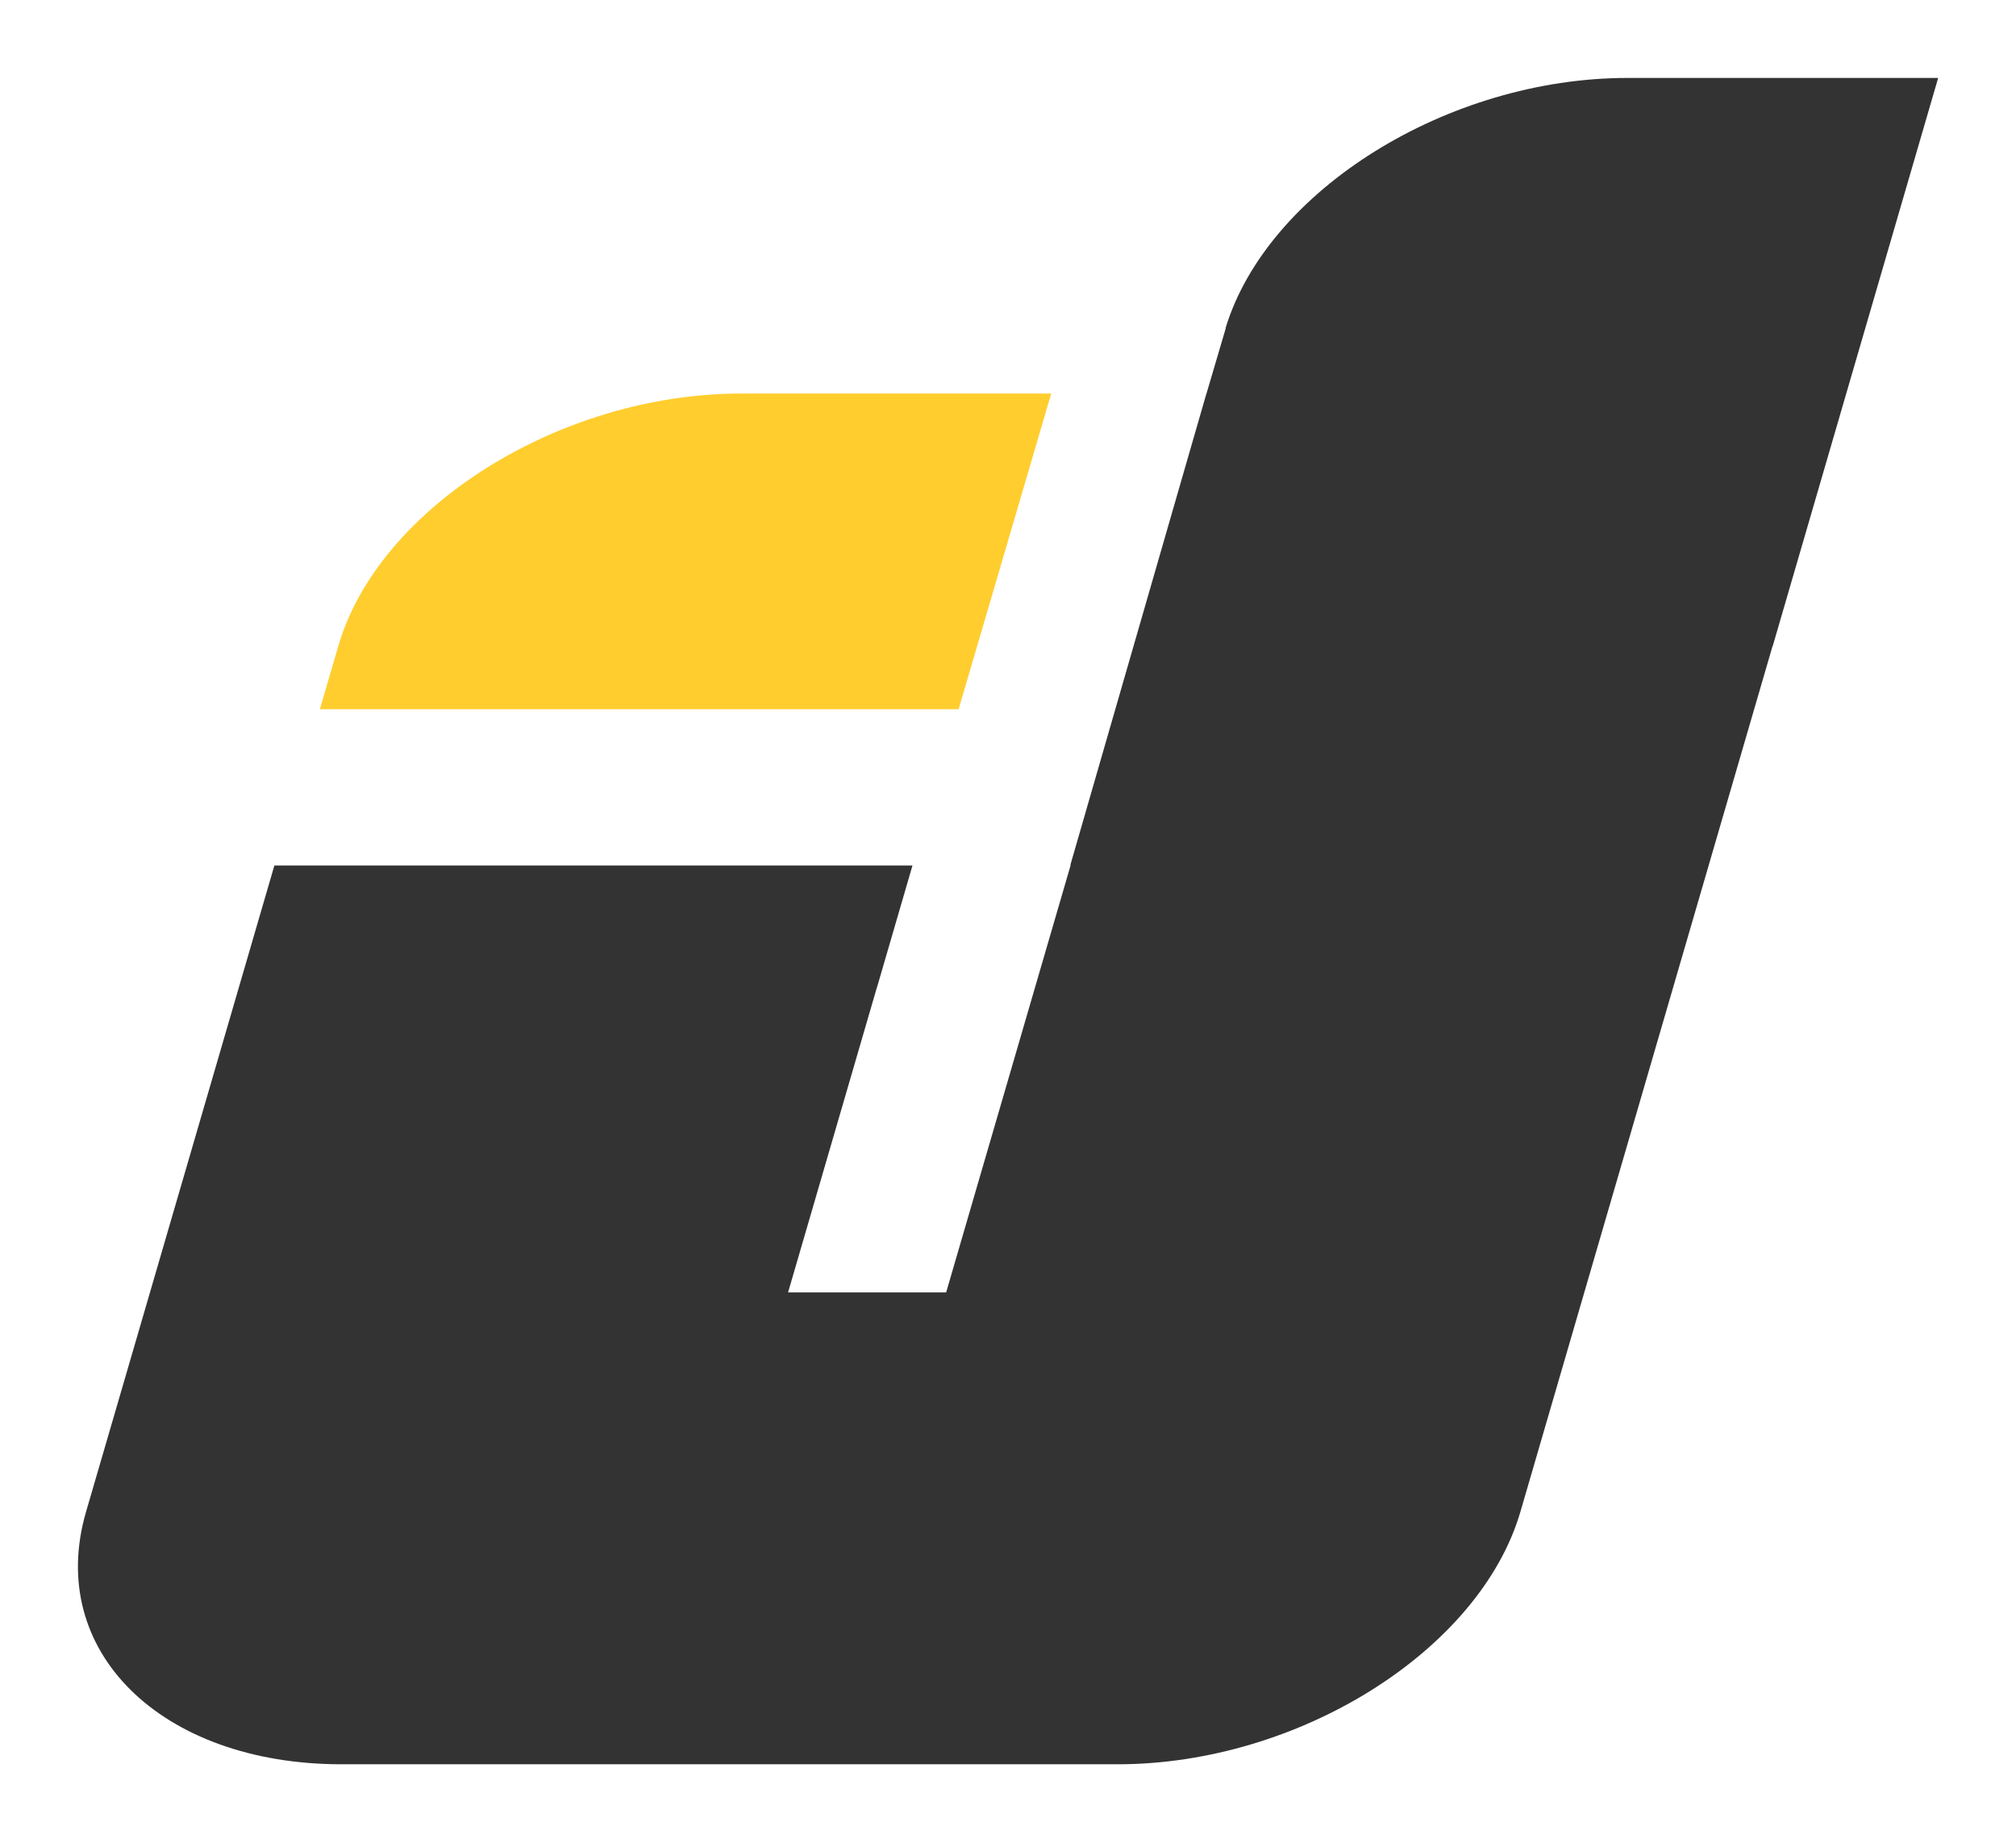
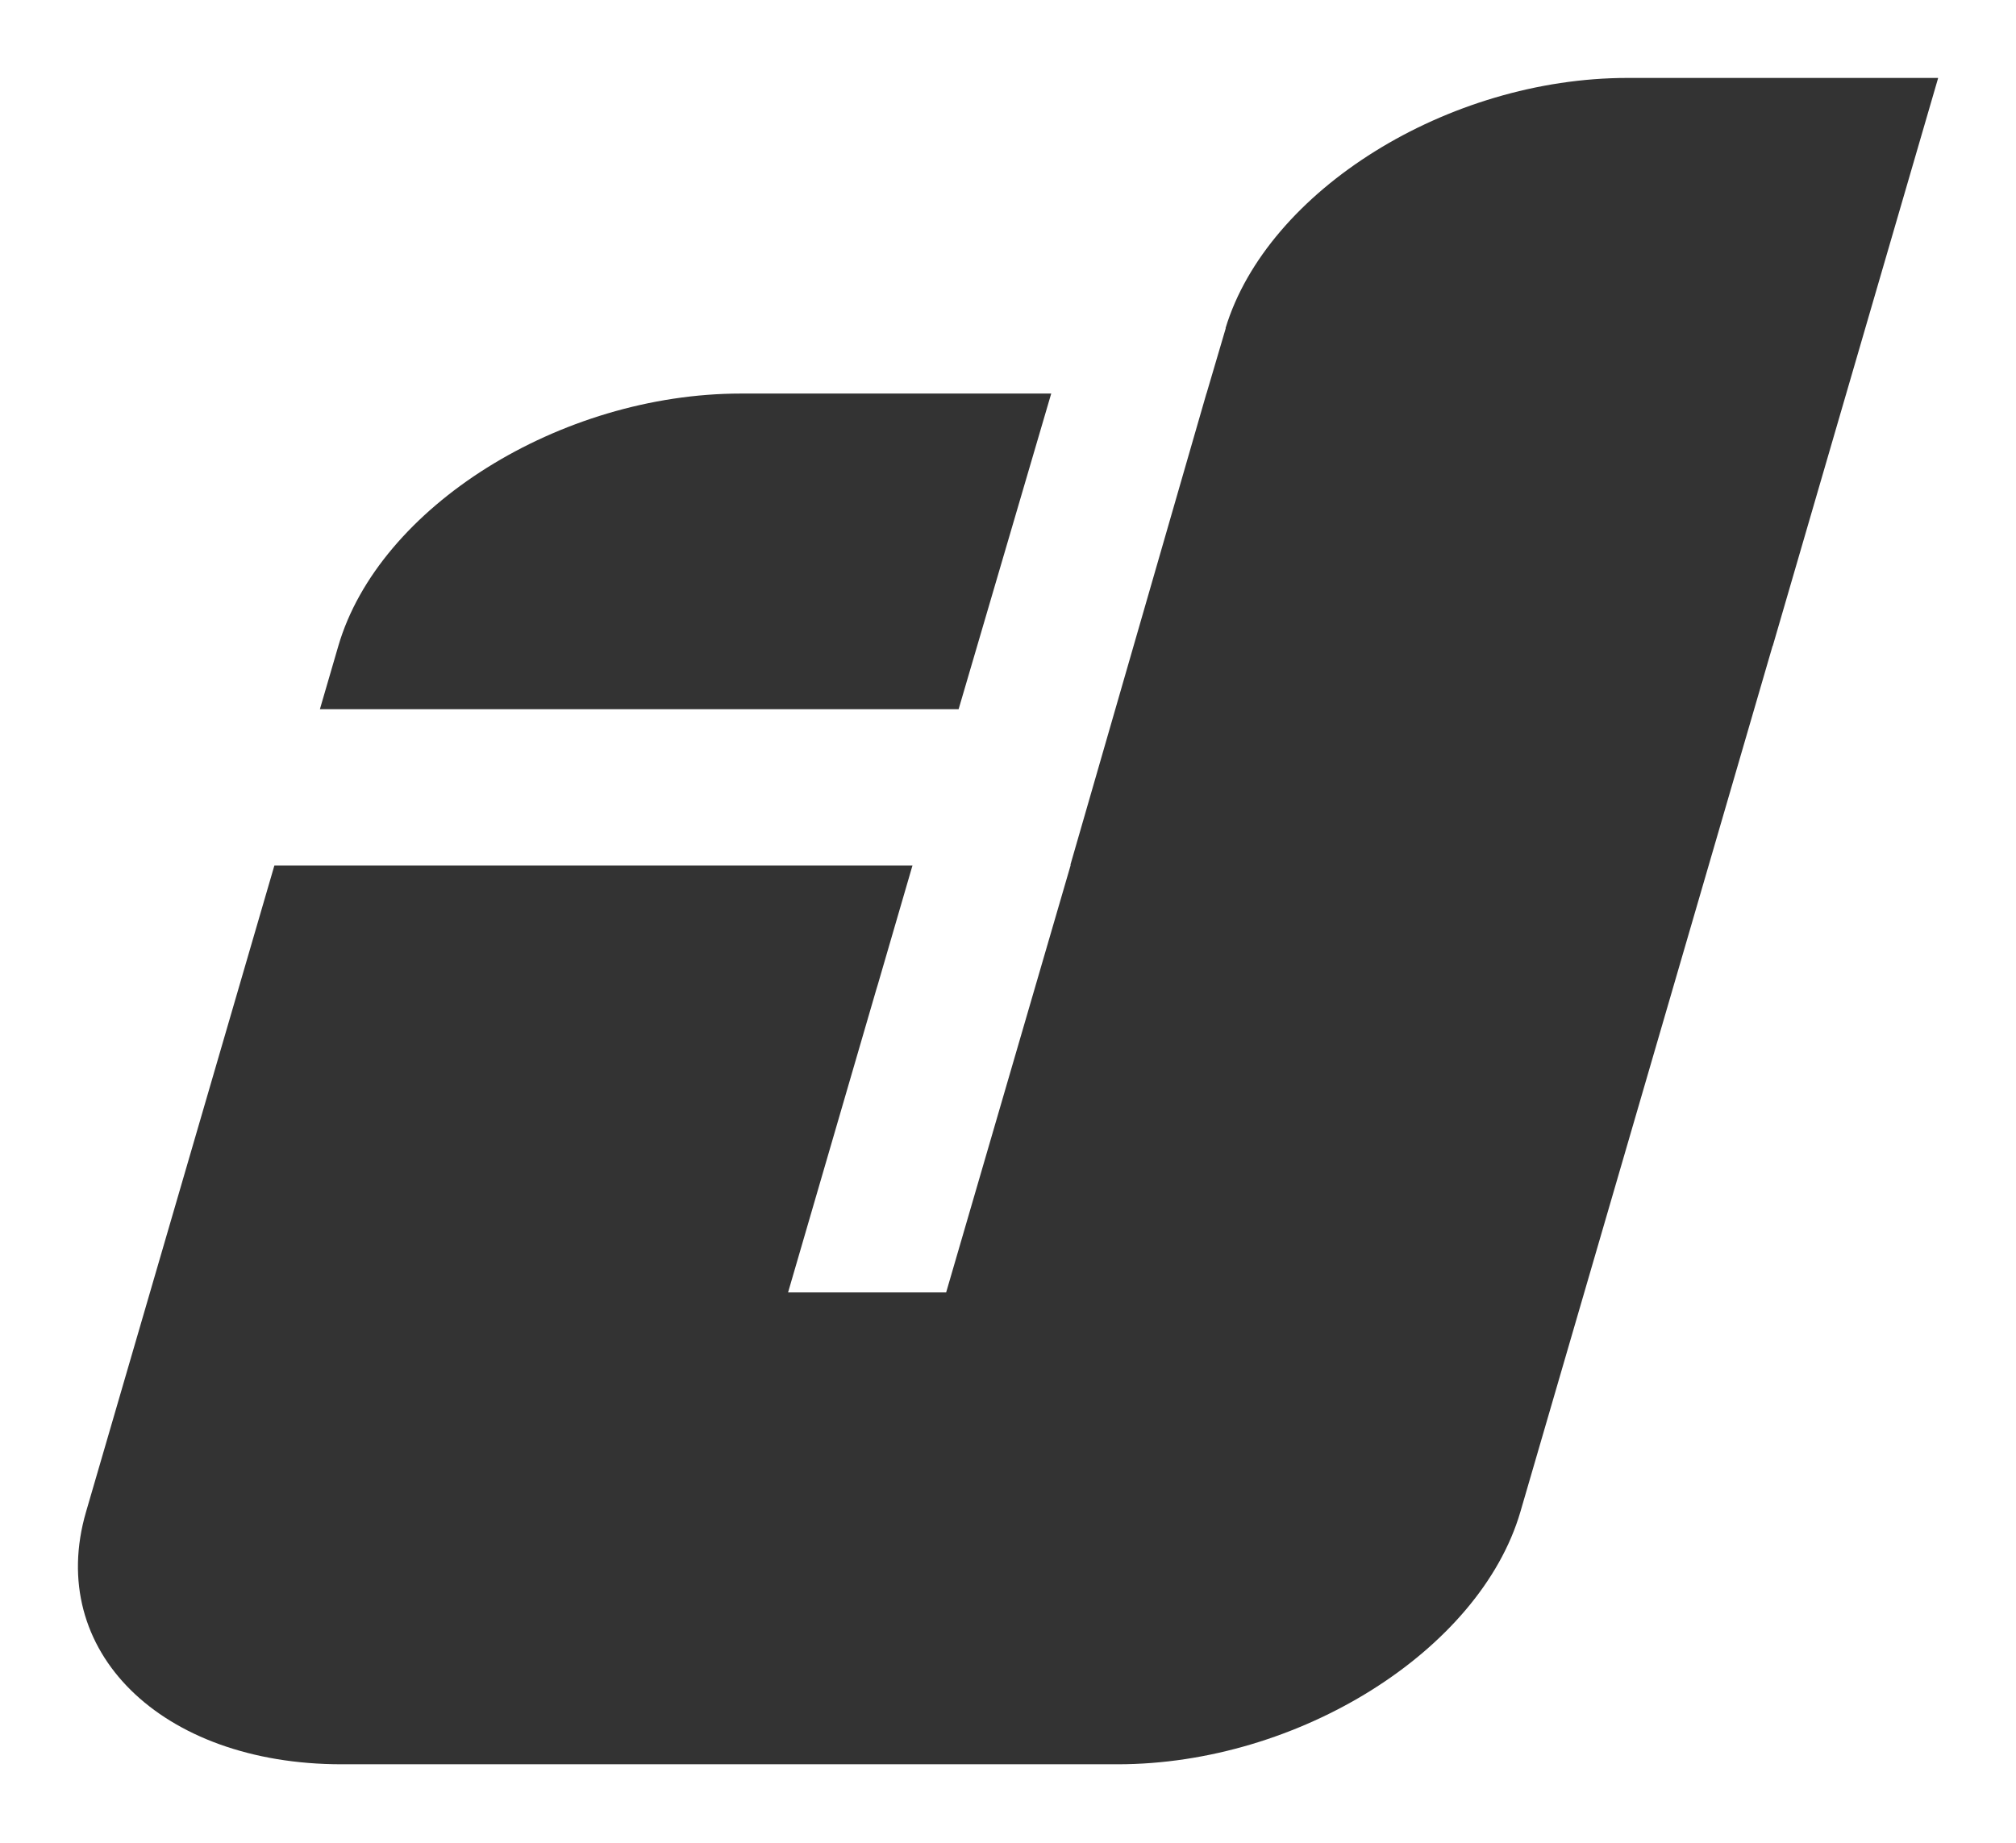
<svg xmlns="http://www.w3.org/2000/svg" version="1.1" id="Layer_1" x="0px" y="0px" width="25.863px" height="23.639px" viewBox="0 0 25.863 23.639" enable-background="new 0 0 25.863 23.639" xml:space="preserve">
-   <g>
-     <path fill-rule="evenodd" clip-rule="evenodd" fill="#FFCD2E" d="M9.507,5.05h3.979l-1.188,4.05H4.104L4.34,8.29   C4.859,6.508,7.184,5.05,9.507,5.05" />
-     <path fill-rule="evenodd" clip-rule="evenodd" fill="#333333" d="M11.706,11.106l-0.445,1.529l-0.019,0.062h0l-1.132,3.887h2.028   l1.596-5.478v-0.015l1.743-6.041l0.001,0l0.247-0.838h-0.003C16.258,2.444,18.573,1,20.881,1h3.979l0.004,0.002l-1.25,4.293   l-0.871,2.992L22.74,8.29l-3.235,11.109c-0.52,1.78-2.847,3.24-5.167,3.24H4.383c-2.321,0-3.799-1.458-3.279-3.24l2.416-8.293   H11.706z" />
-   </g>
+   <path fill-rule="evenodd" clip-rule="evenodd" fill="#333333" d="M9.507,5.05h3.979l-1.188,4.05H4.104L4.34,8.29  C4.859,6.508,7.184,5.05,9.507,5.05" />
+   <path fill-rule="evenodd" clip-rule="evenodd" fill="#333333" d="M11.706,11.106l-0.445,1.529l-0.019,0.062h0l-1.132,3.887h2.028  l1.596-5.478v-0.015l1.743-6.041l0.001,0l0.247-0.838h-0.003C16.258,2.444,18.573,1,20.881,1h3.979l0.004,0.002l-1.25,4.293  l-0.871,2.992L22.74,8.29l-3.235,11.109c-0.52,1.78-2.847,3.24-5.167,3.24H4.383c-2.321,0-3.799-1.458-3.279-3.24l2.416-8.293  H11.706z" />
</svg>
